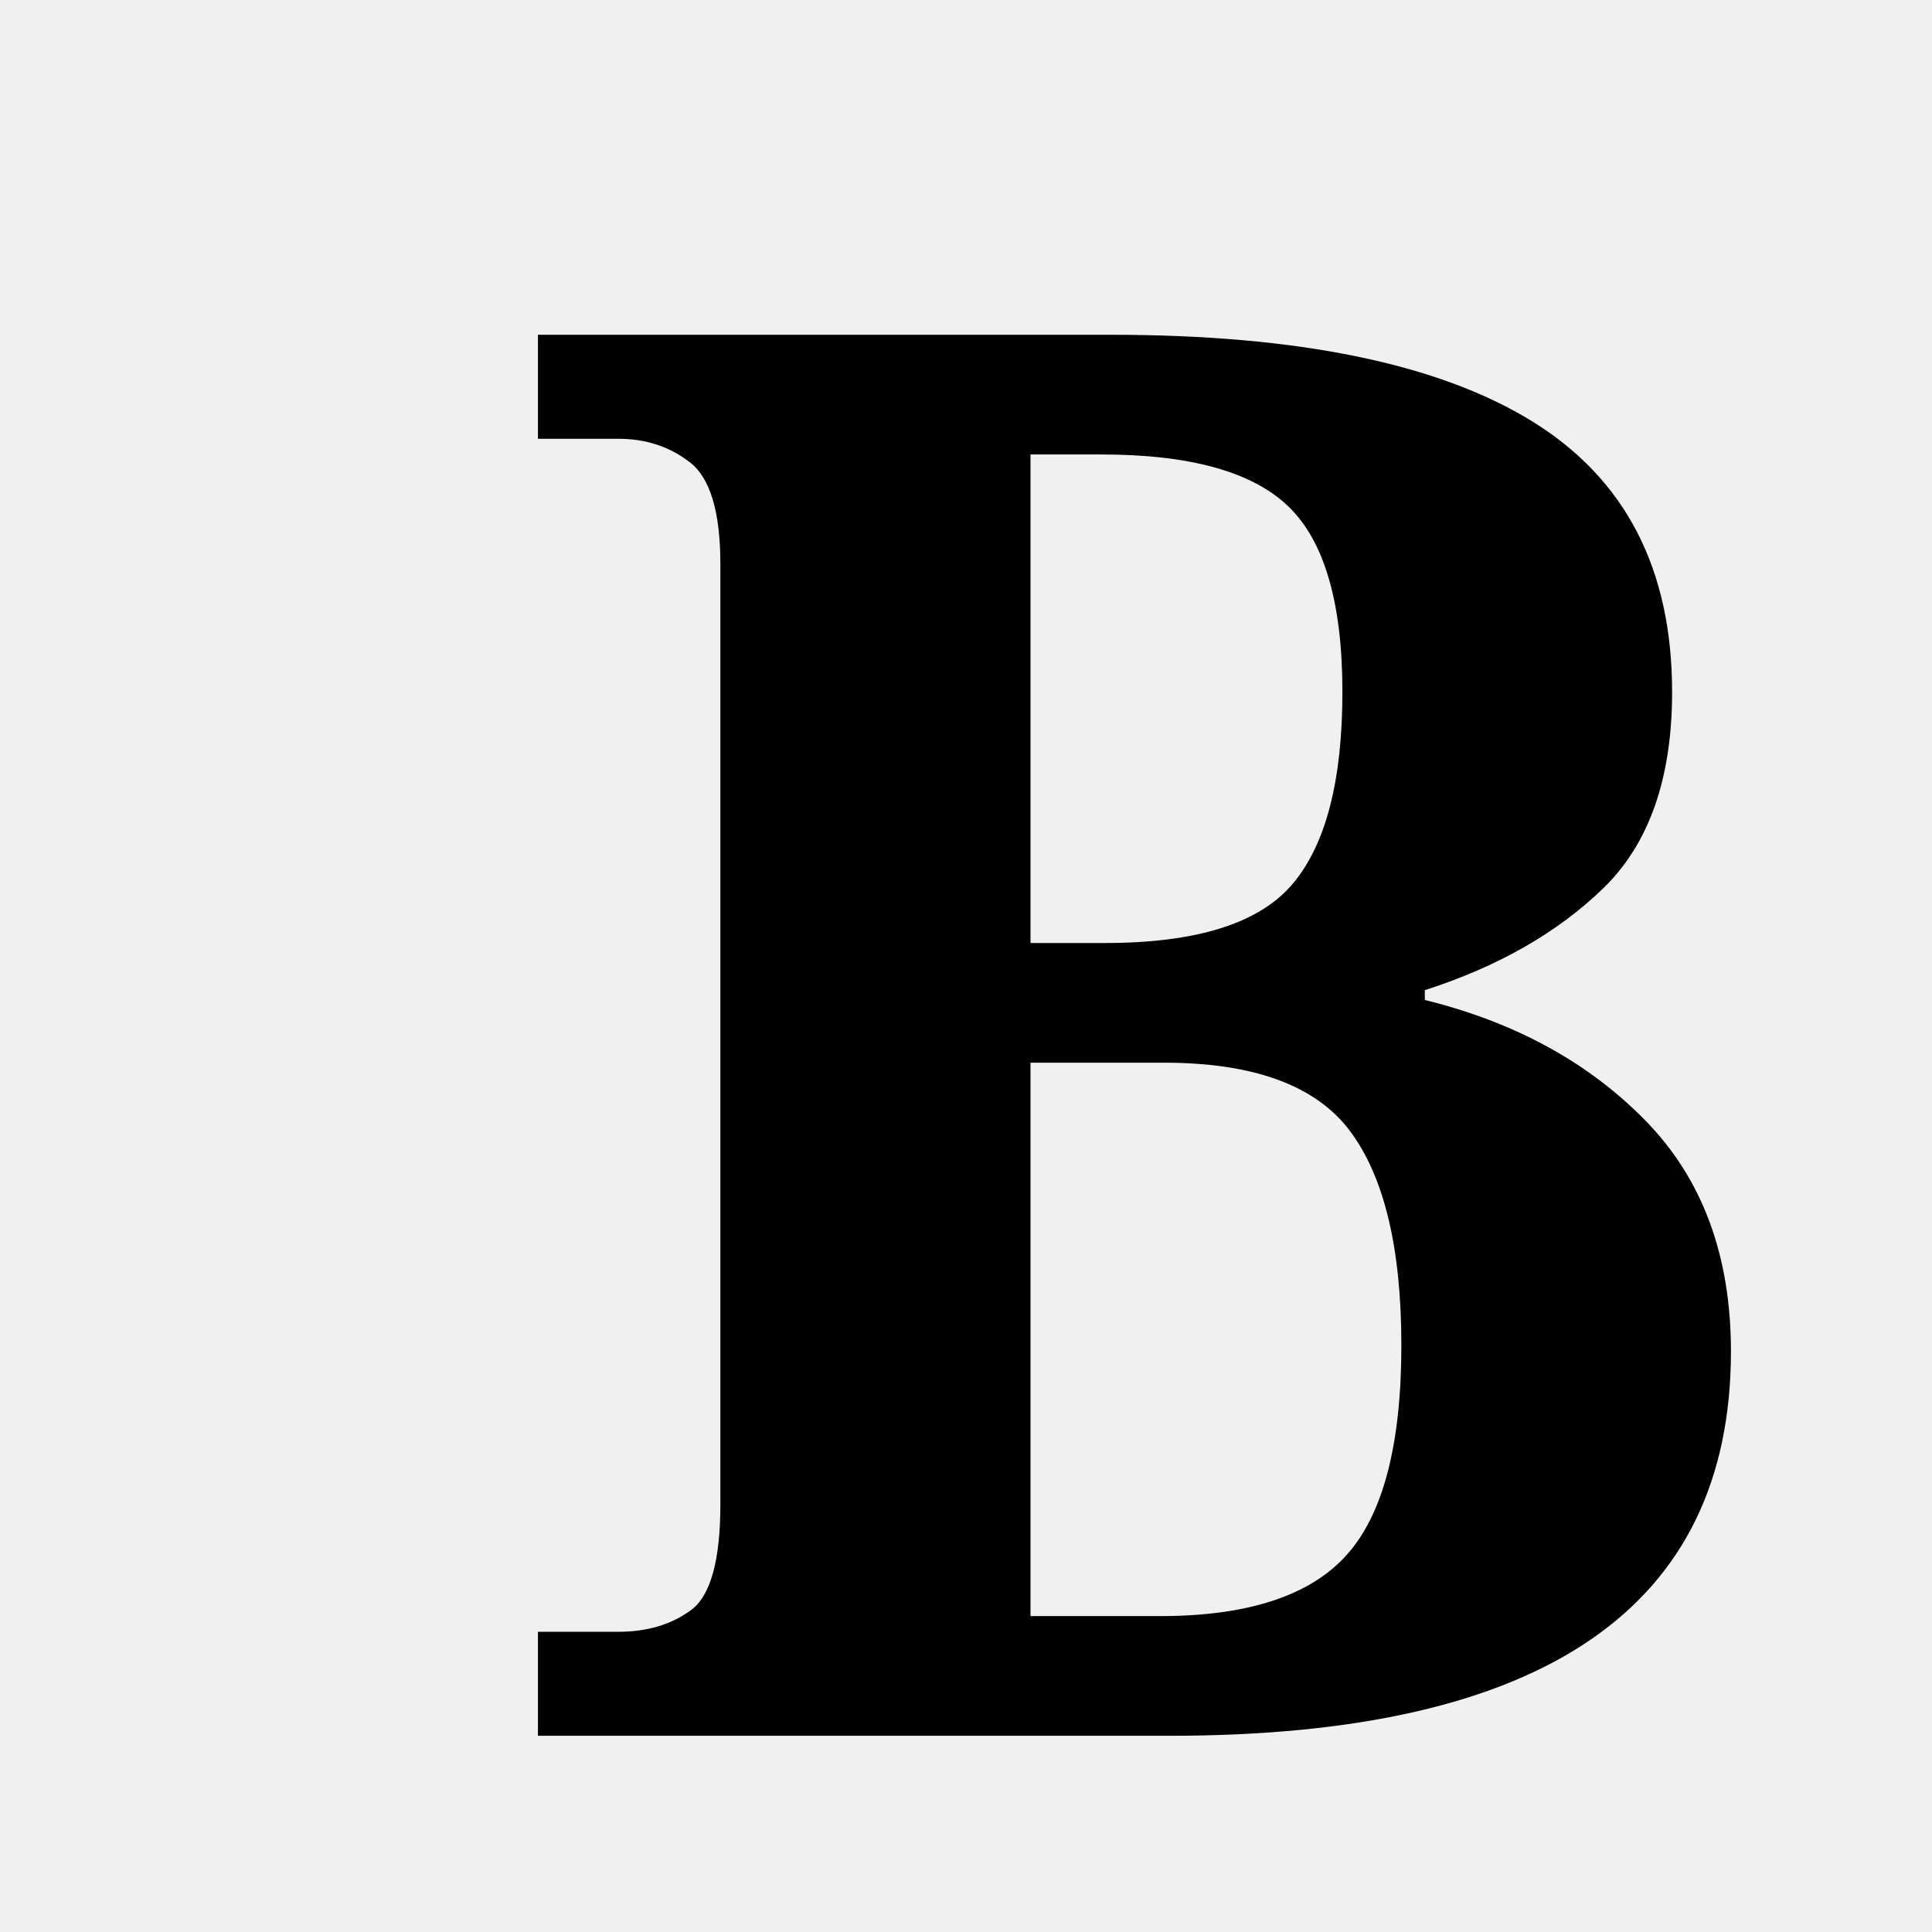
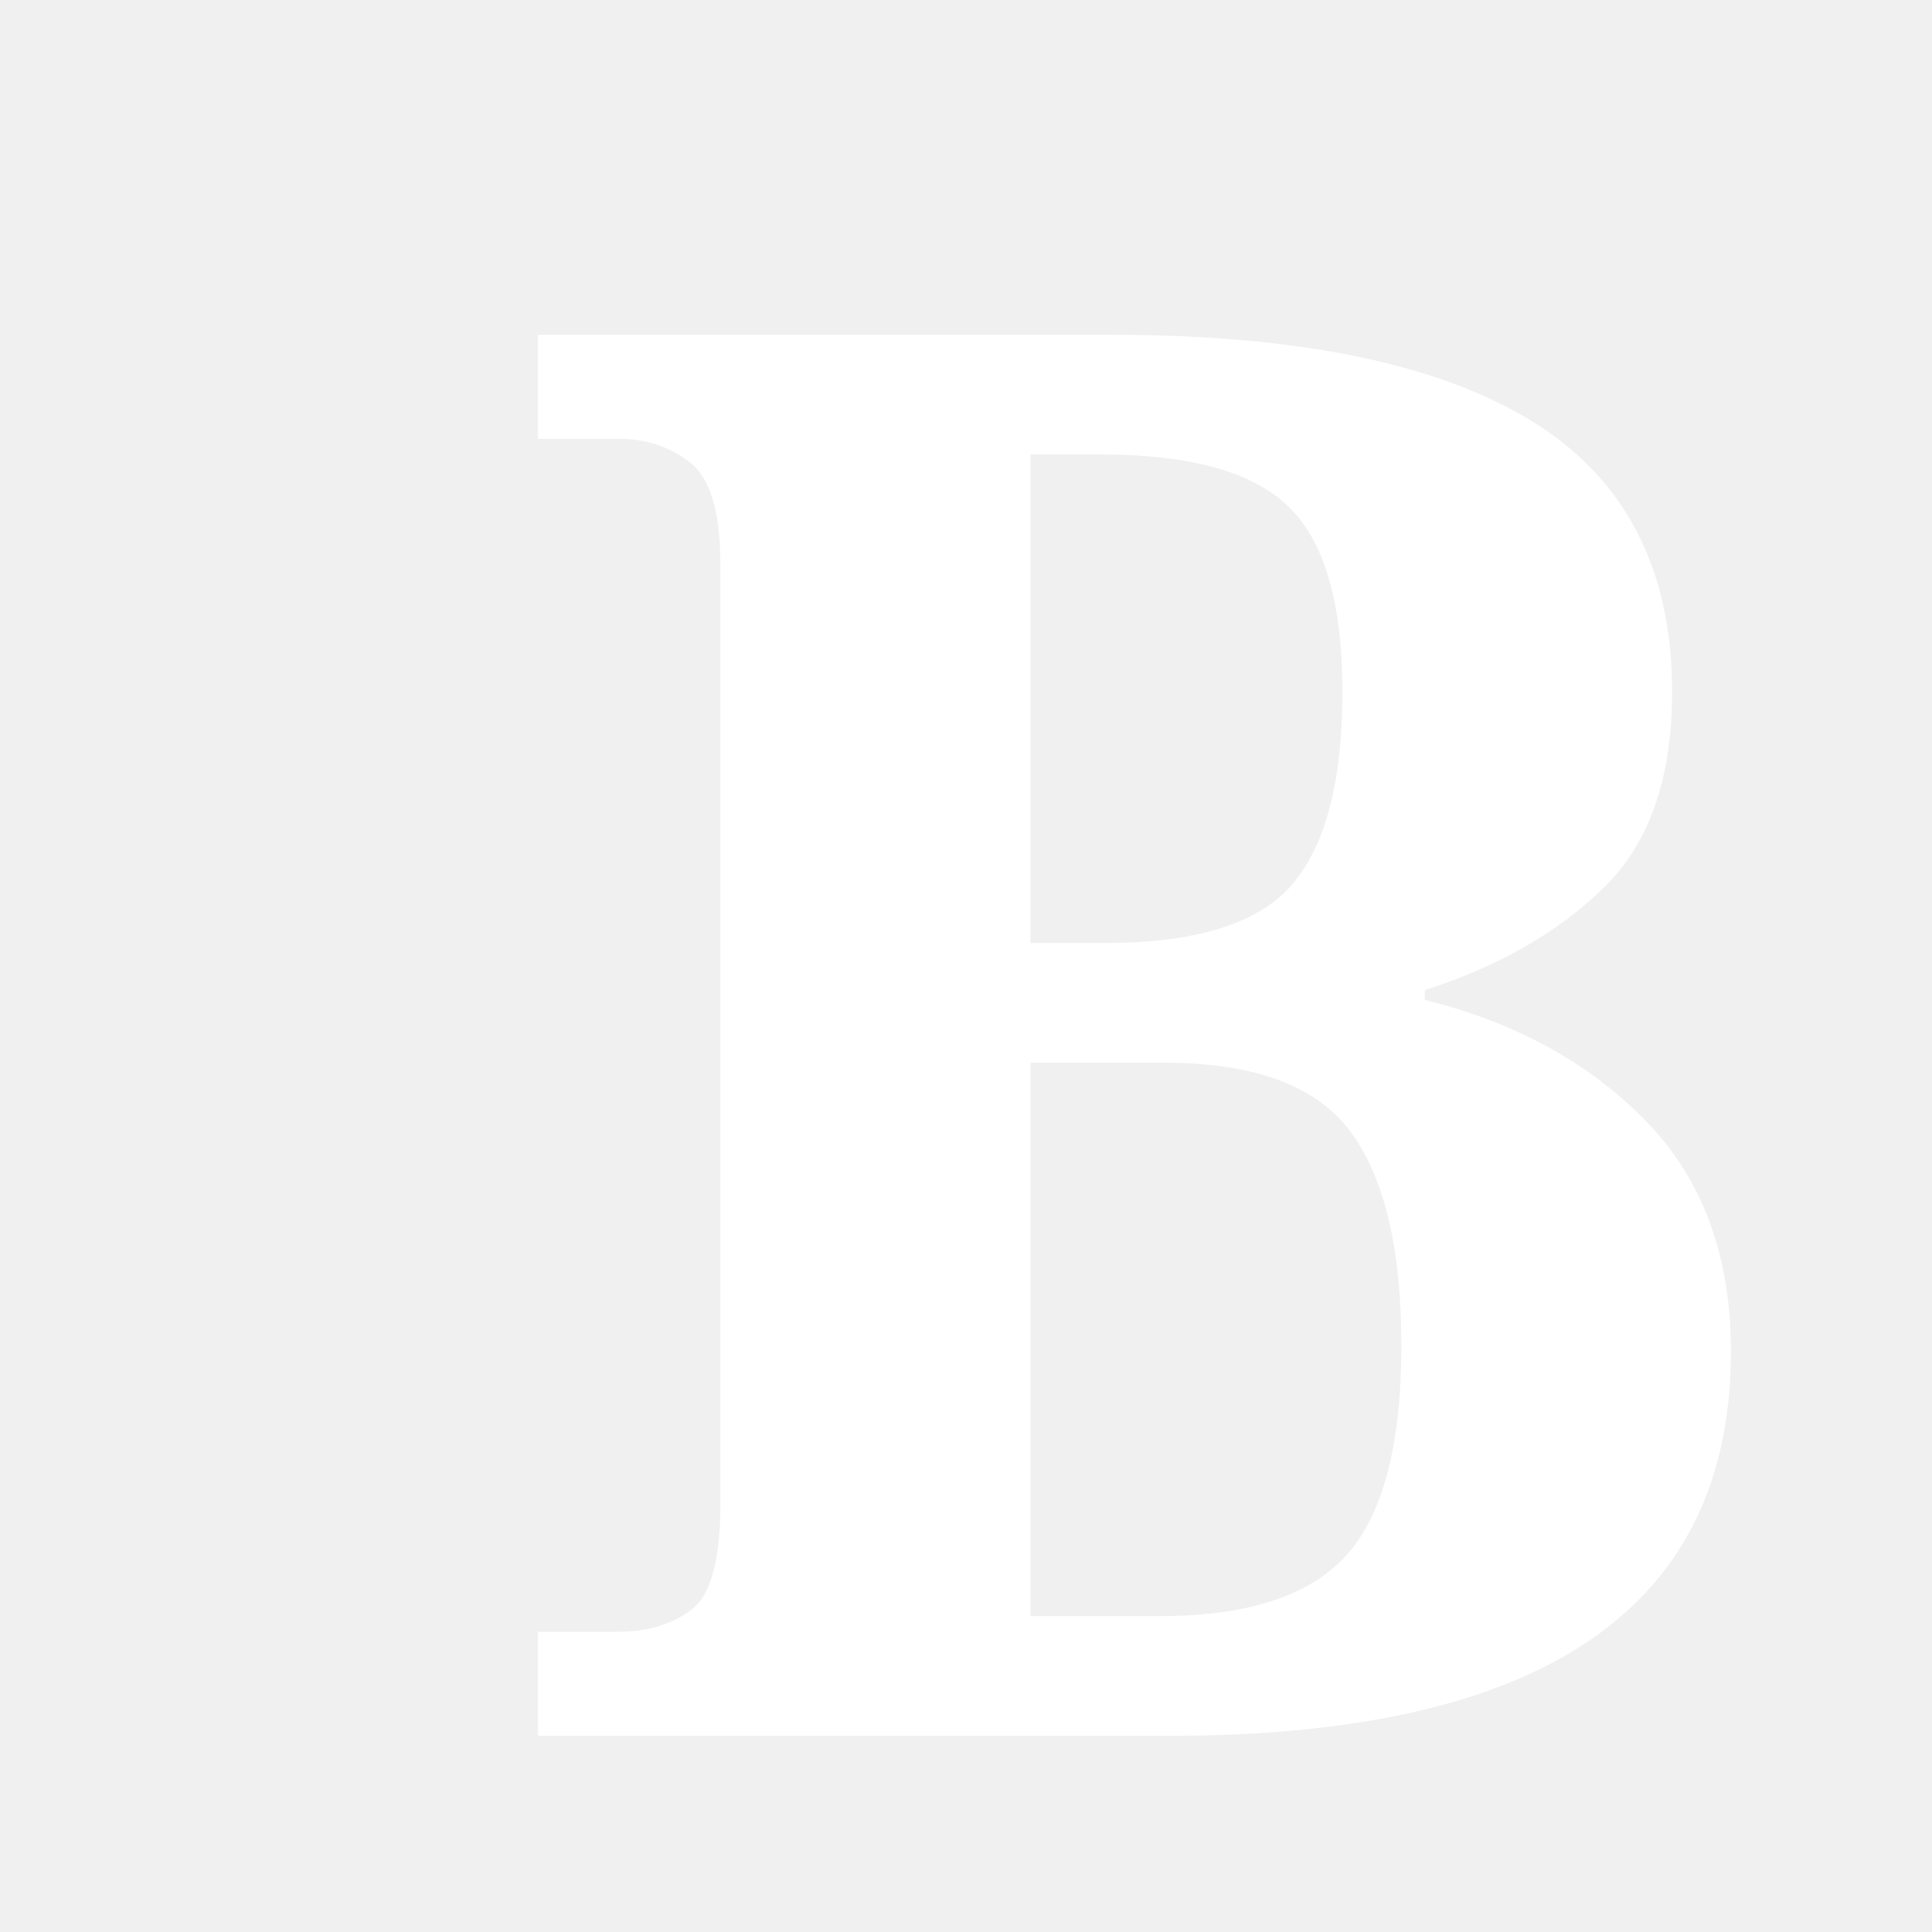
<svg xmlns="http://www.w3.org/2000/svg" version="1.1" width="256" height="256" viewBox="0 0 256 256">
  <style>
    .brow { fill: none}
-     .letter { font-family: serif; font-size: 260px; font-weight: bold; fill: black; }
+     .letter { font-family: serif; font-size: 260px; font-weight: bold; fill: white; }
  </style>
  <path class="brow" d="M 50 80 Q 128 20 206 80" />
  <text x="64" y="230" class="letter">B</text>
</svg>
